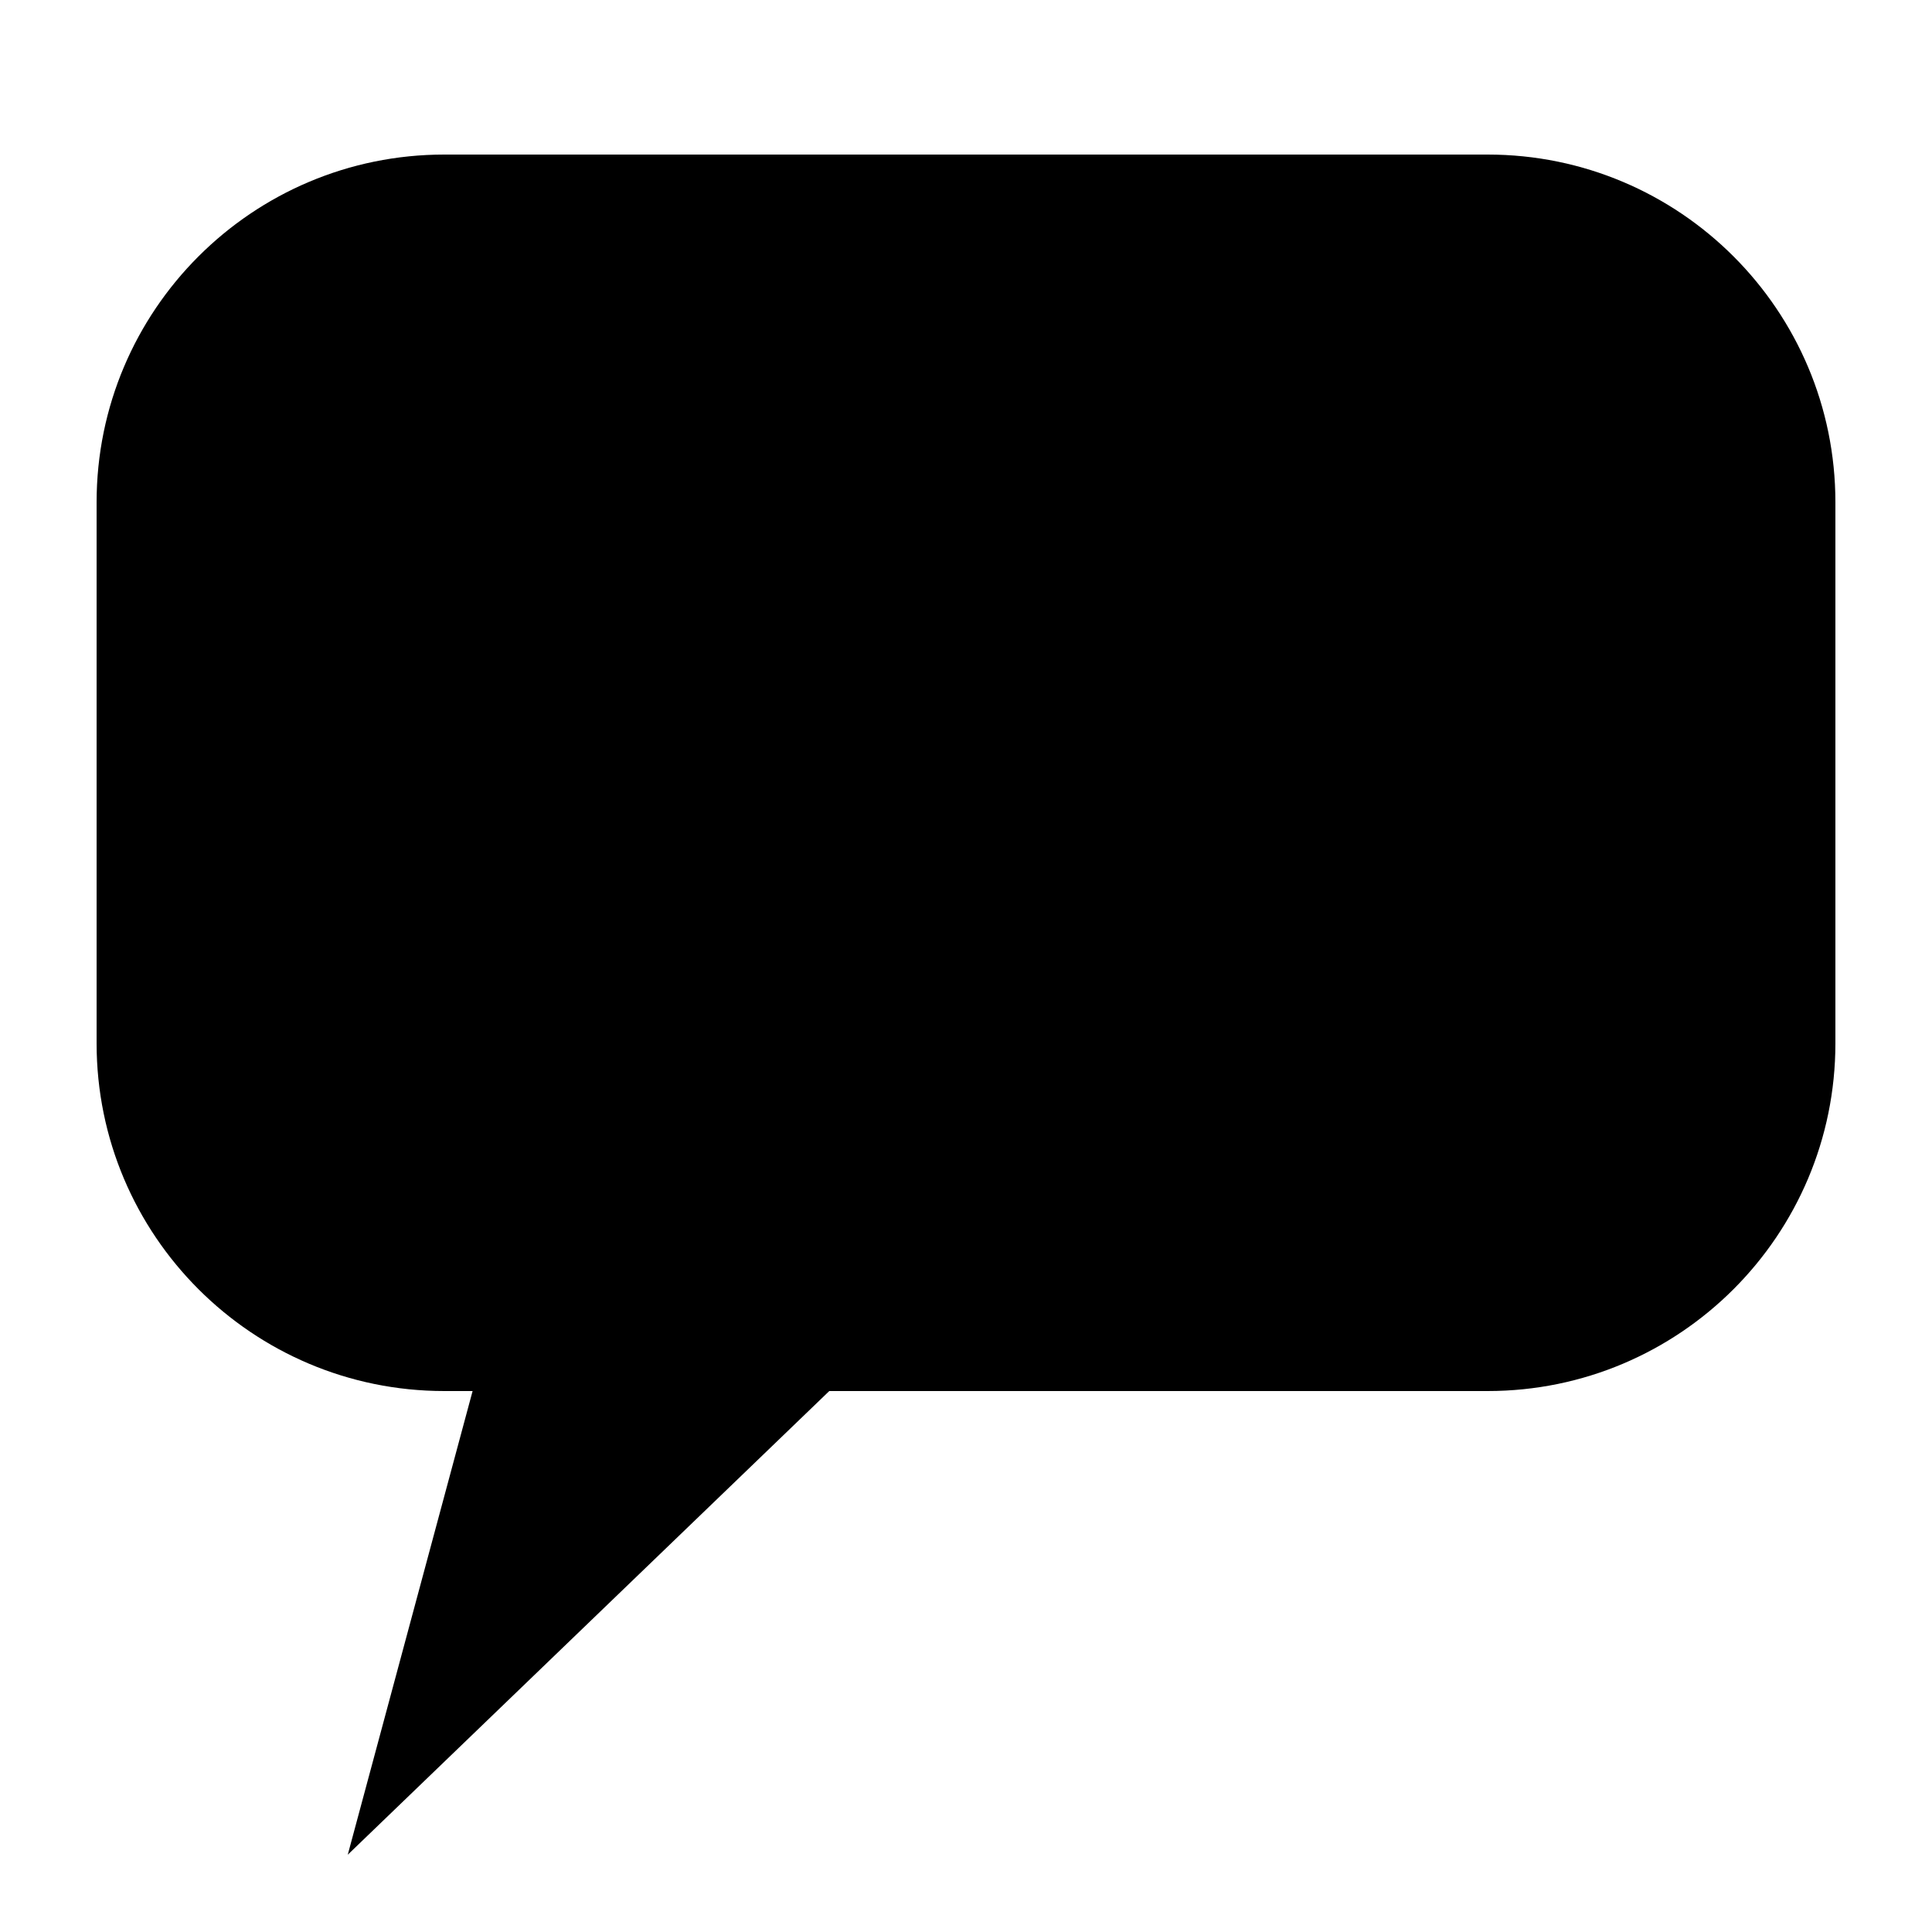
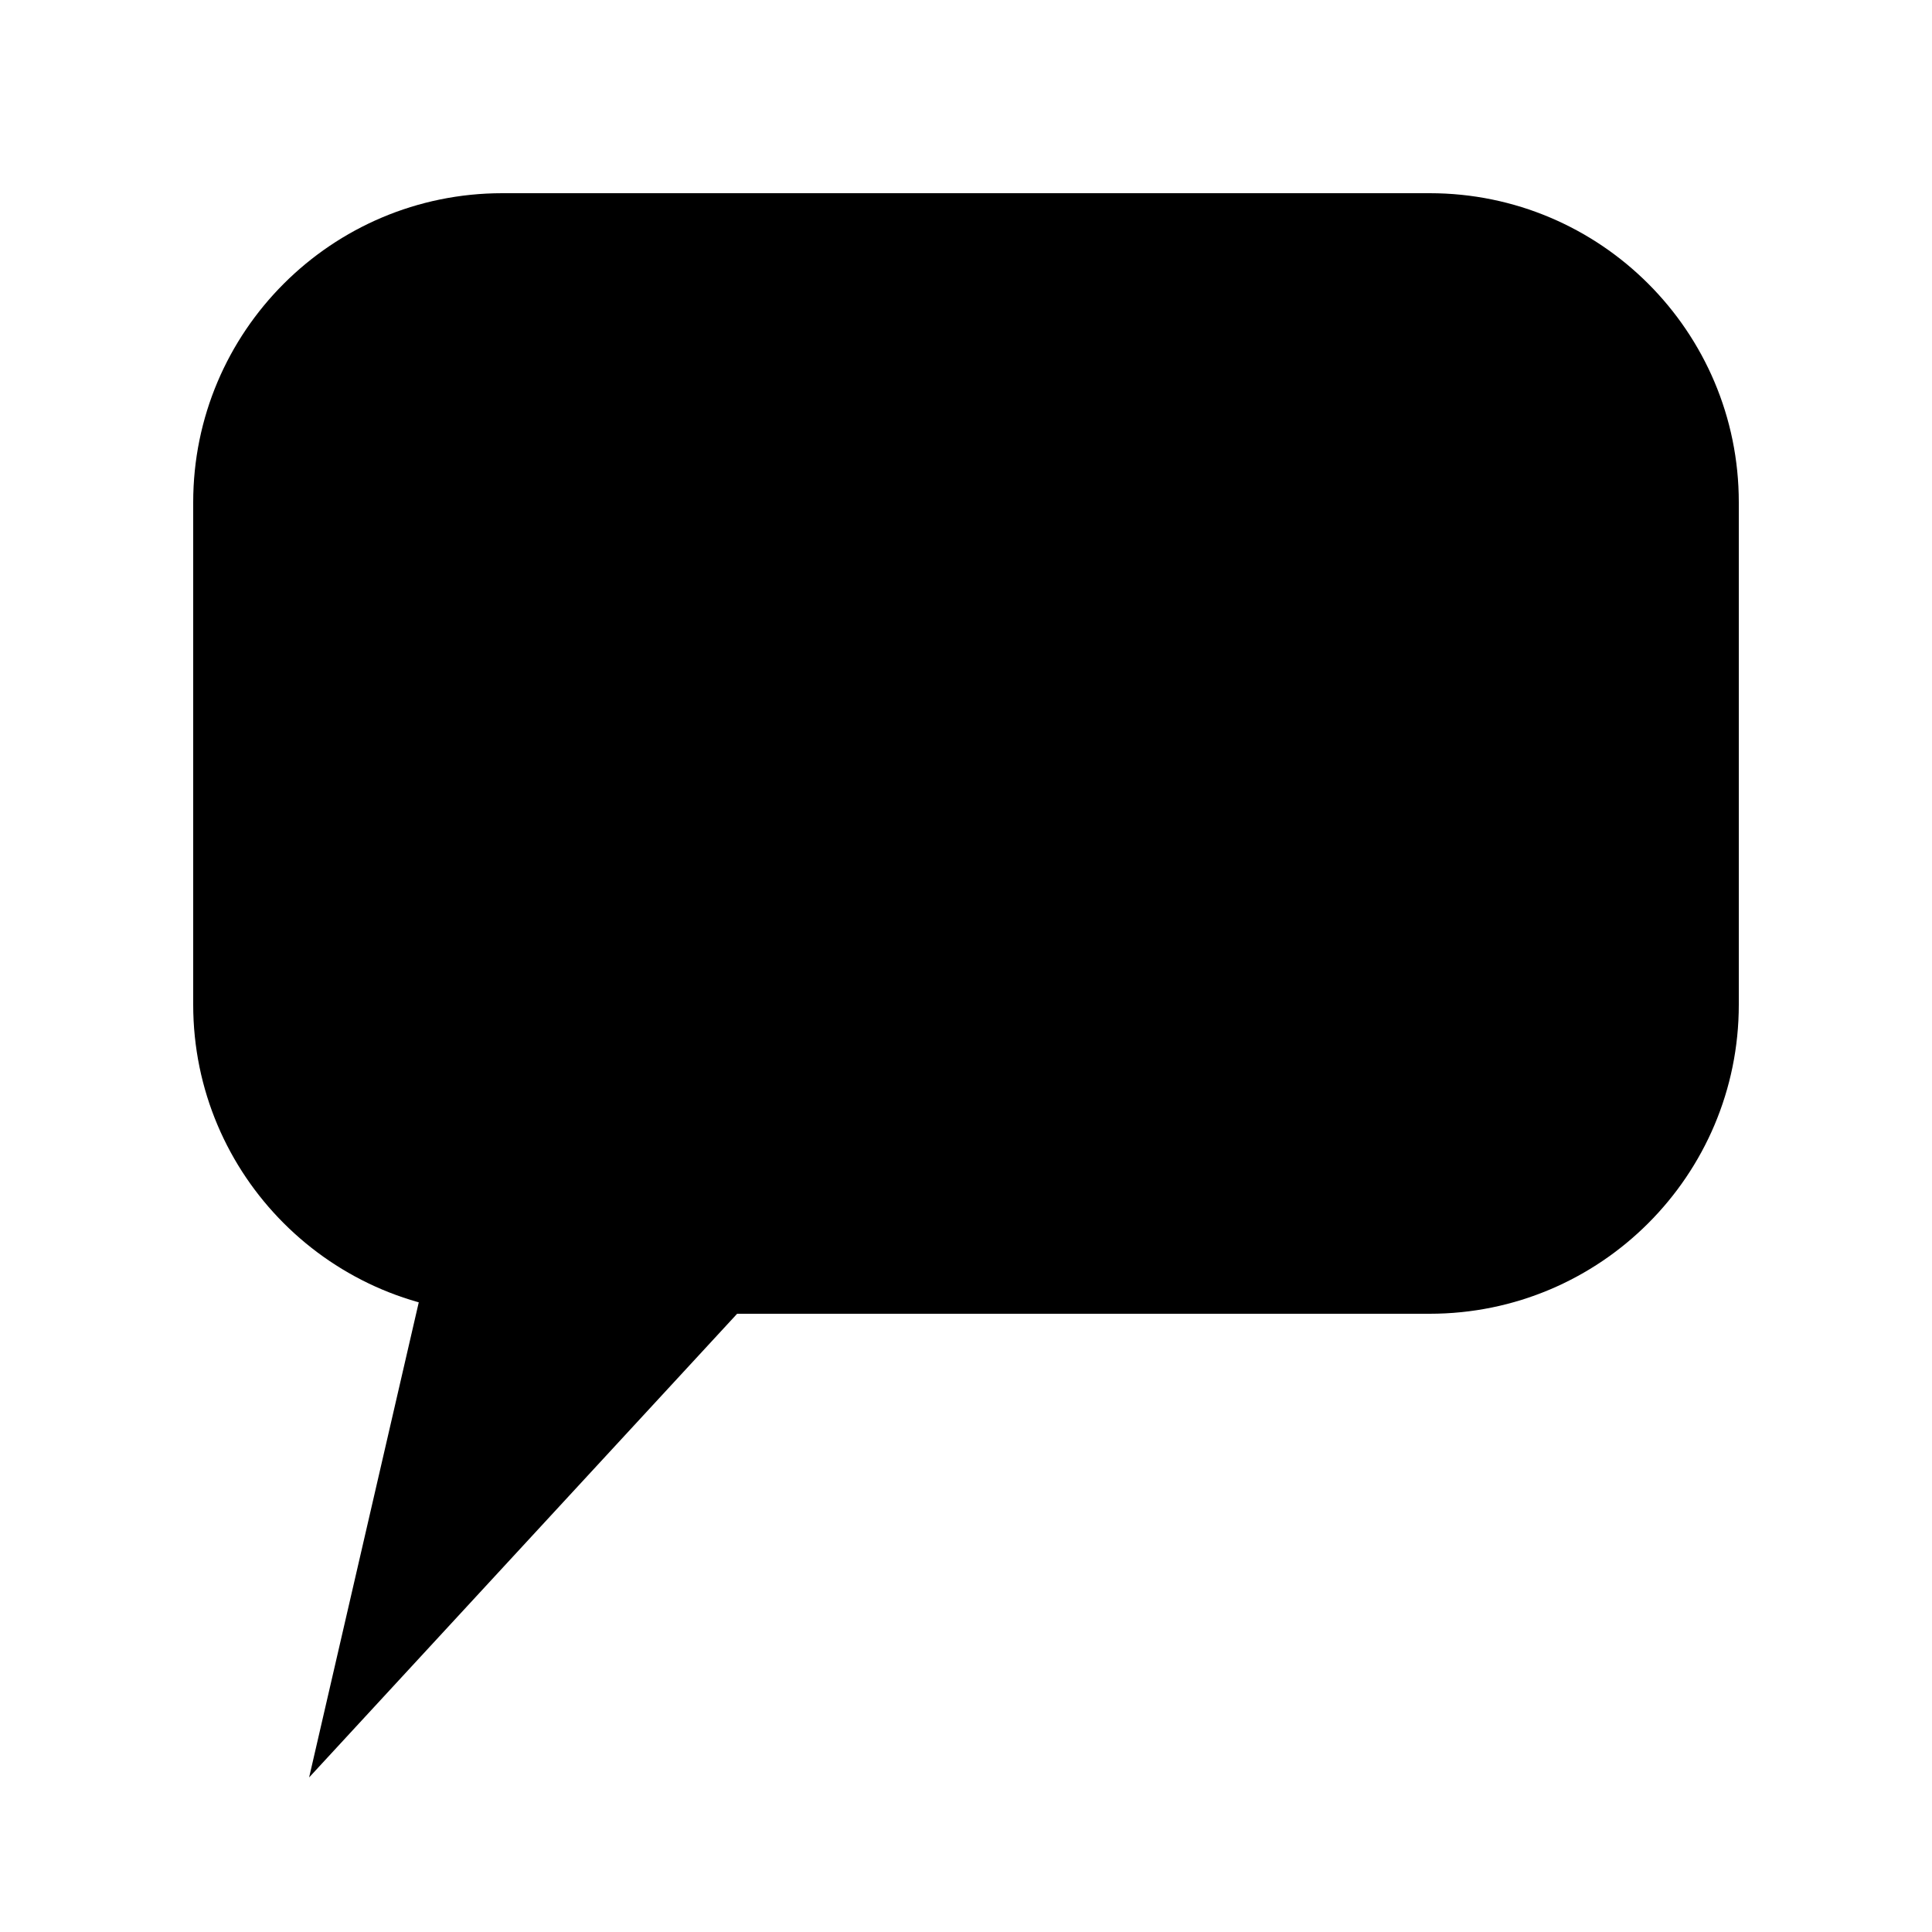
- <svg xmlns="http://www.w3.org/2000/svg" viewBox="0 0 100 100">
-   <path d="M 23 8 H 77 A 18 18 0 0 1 95 26 V 54 A 18 18 0 0 1 77 72 H 23 A 18 18 0 0 1 5 54 V 26 A 18 18 0 0 1 23 8 Z M 25 70 L 45 70 L 18 96 Z" />
+ <svg xmlns="http://www.w3.org/2000/svg" viewBox="0 0 100 100" data-tags="speech,chat,bubble,talk,quote,message,testimonial">
+   <path data-tone="accent" d="M 26 10 H 74 A 16 16 0 0 1 90 26 V 52 A 16 16 0 0 1 74 68 H 26 A 16 16 0 0 1 10 52 V 26 A 16 16 0 0 1 26 10 Z M 22 66 L 40 66 L 16 92 Z" />
+   <path data-tone="paper" d="M 27 38 A 5 5 0 1 1 37 38 A 5 5 0 1 1 27 38 Z M 45 38 A 5 5 0 1 1 55 38 A 5 5 0 1 1 45 38 Z M 63 38 A 5 5 0 1 1 73 38 A 5 5 0 1 1 63 38 Z" />
</svg>
